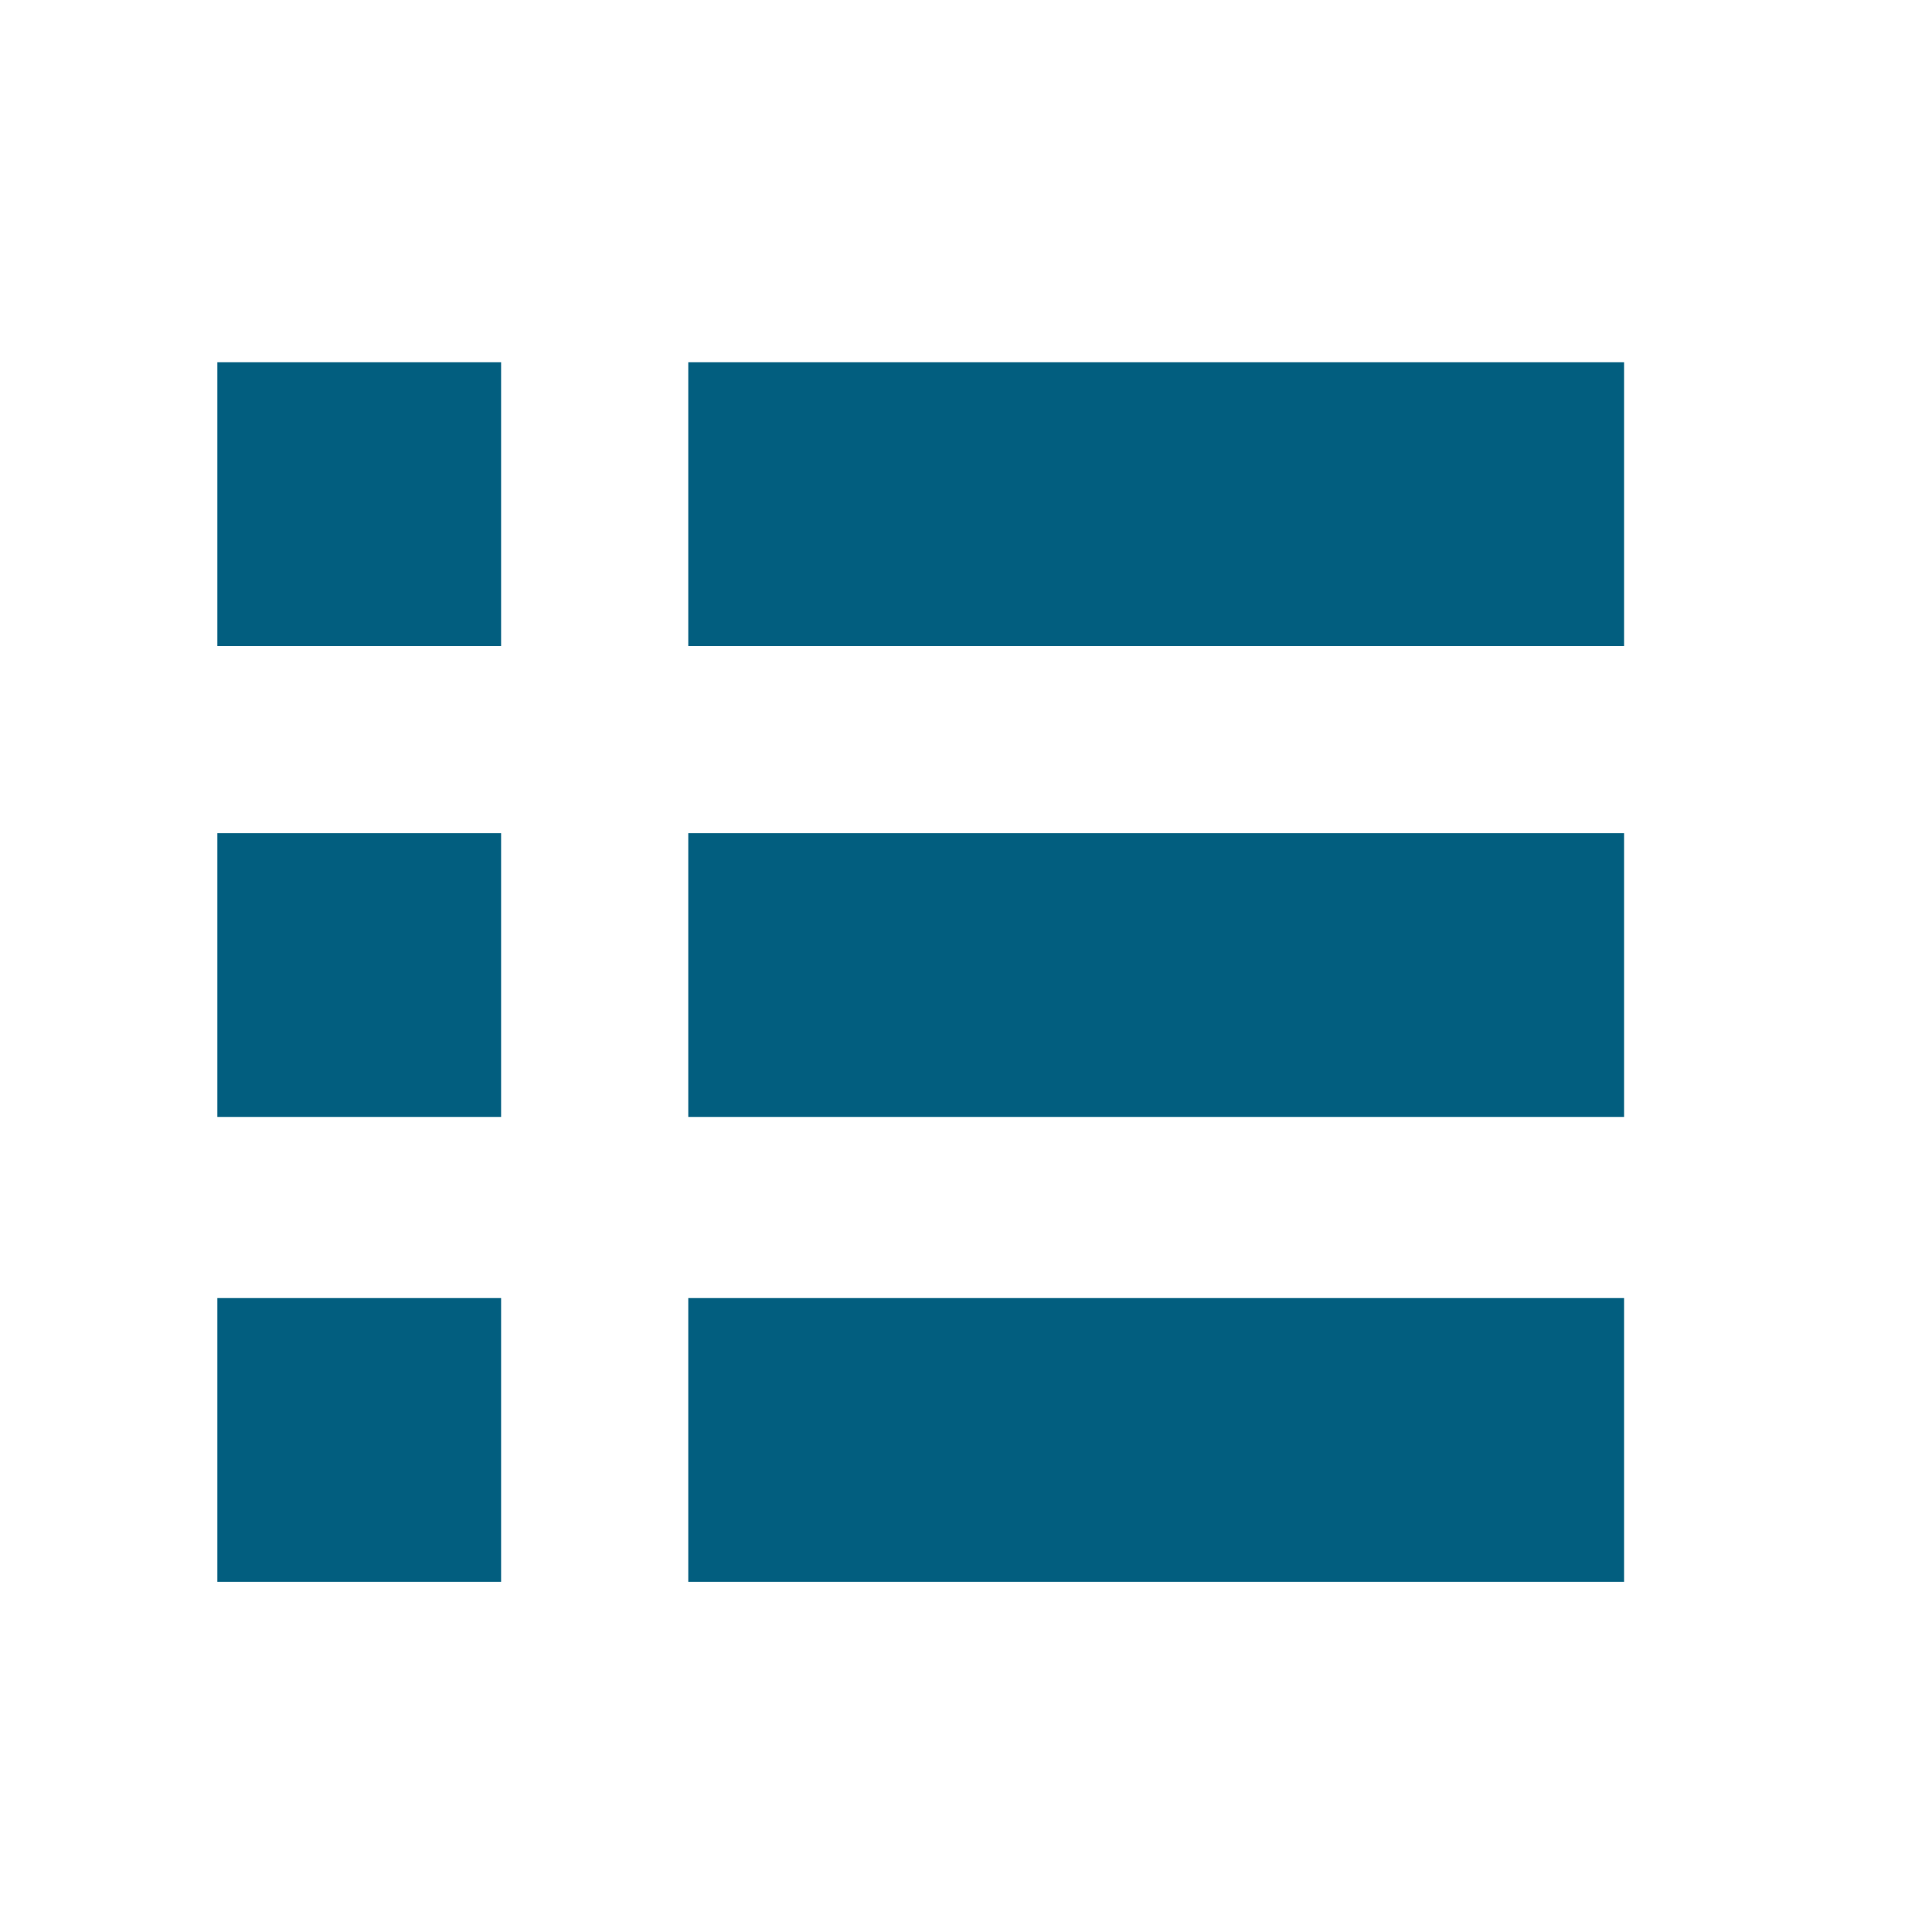
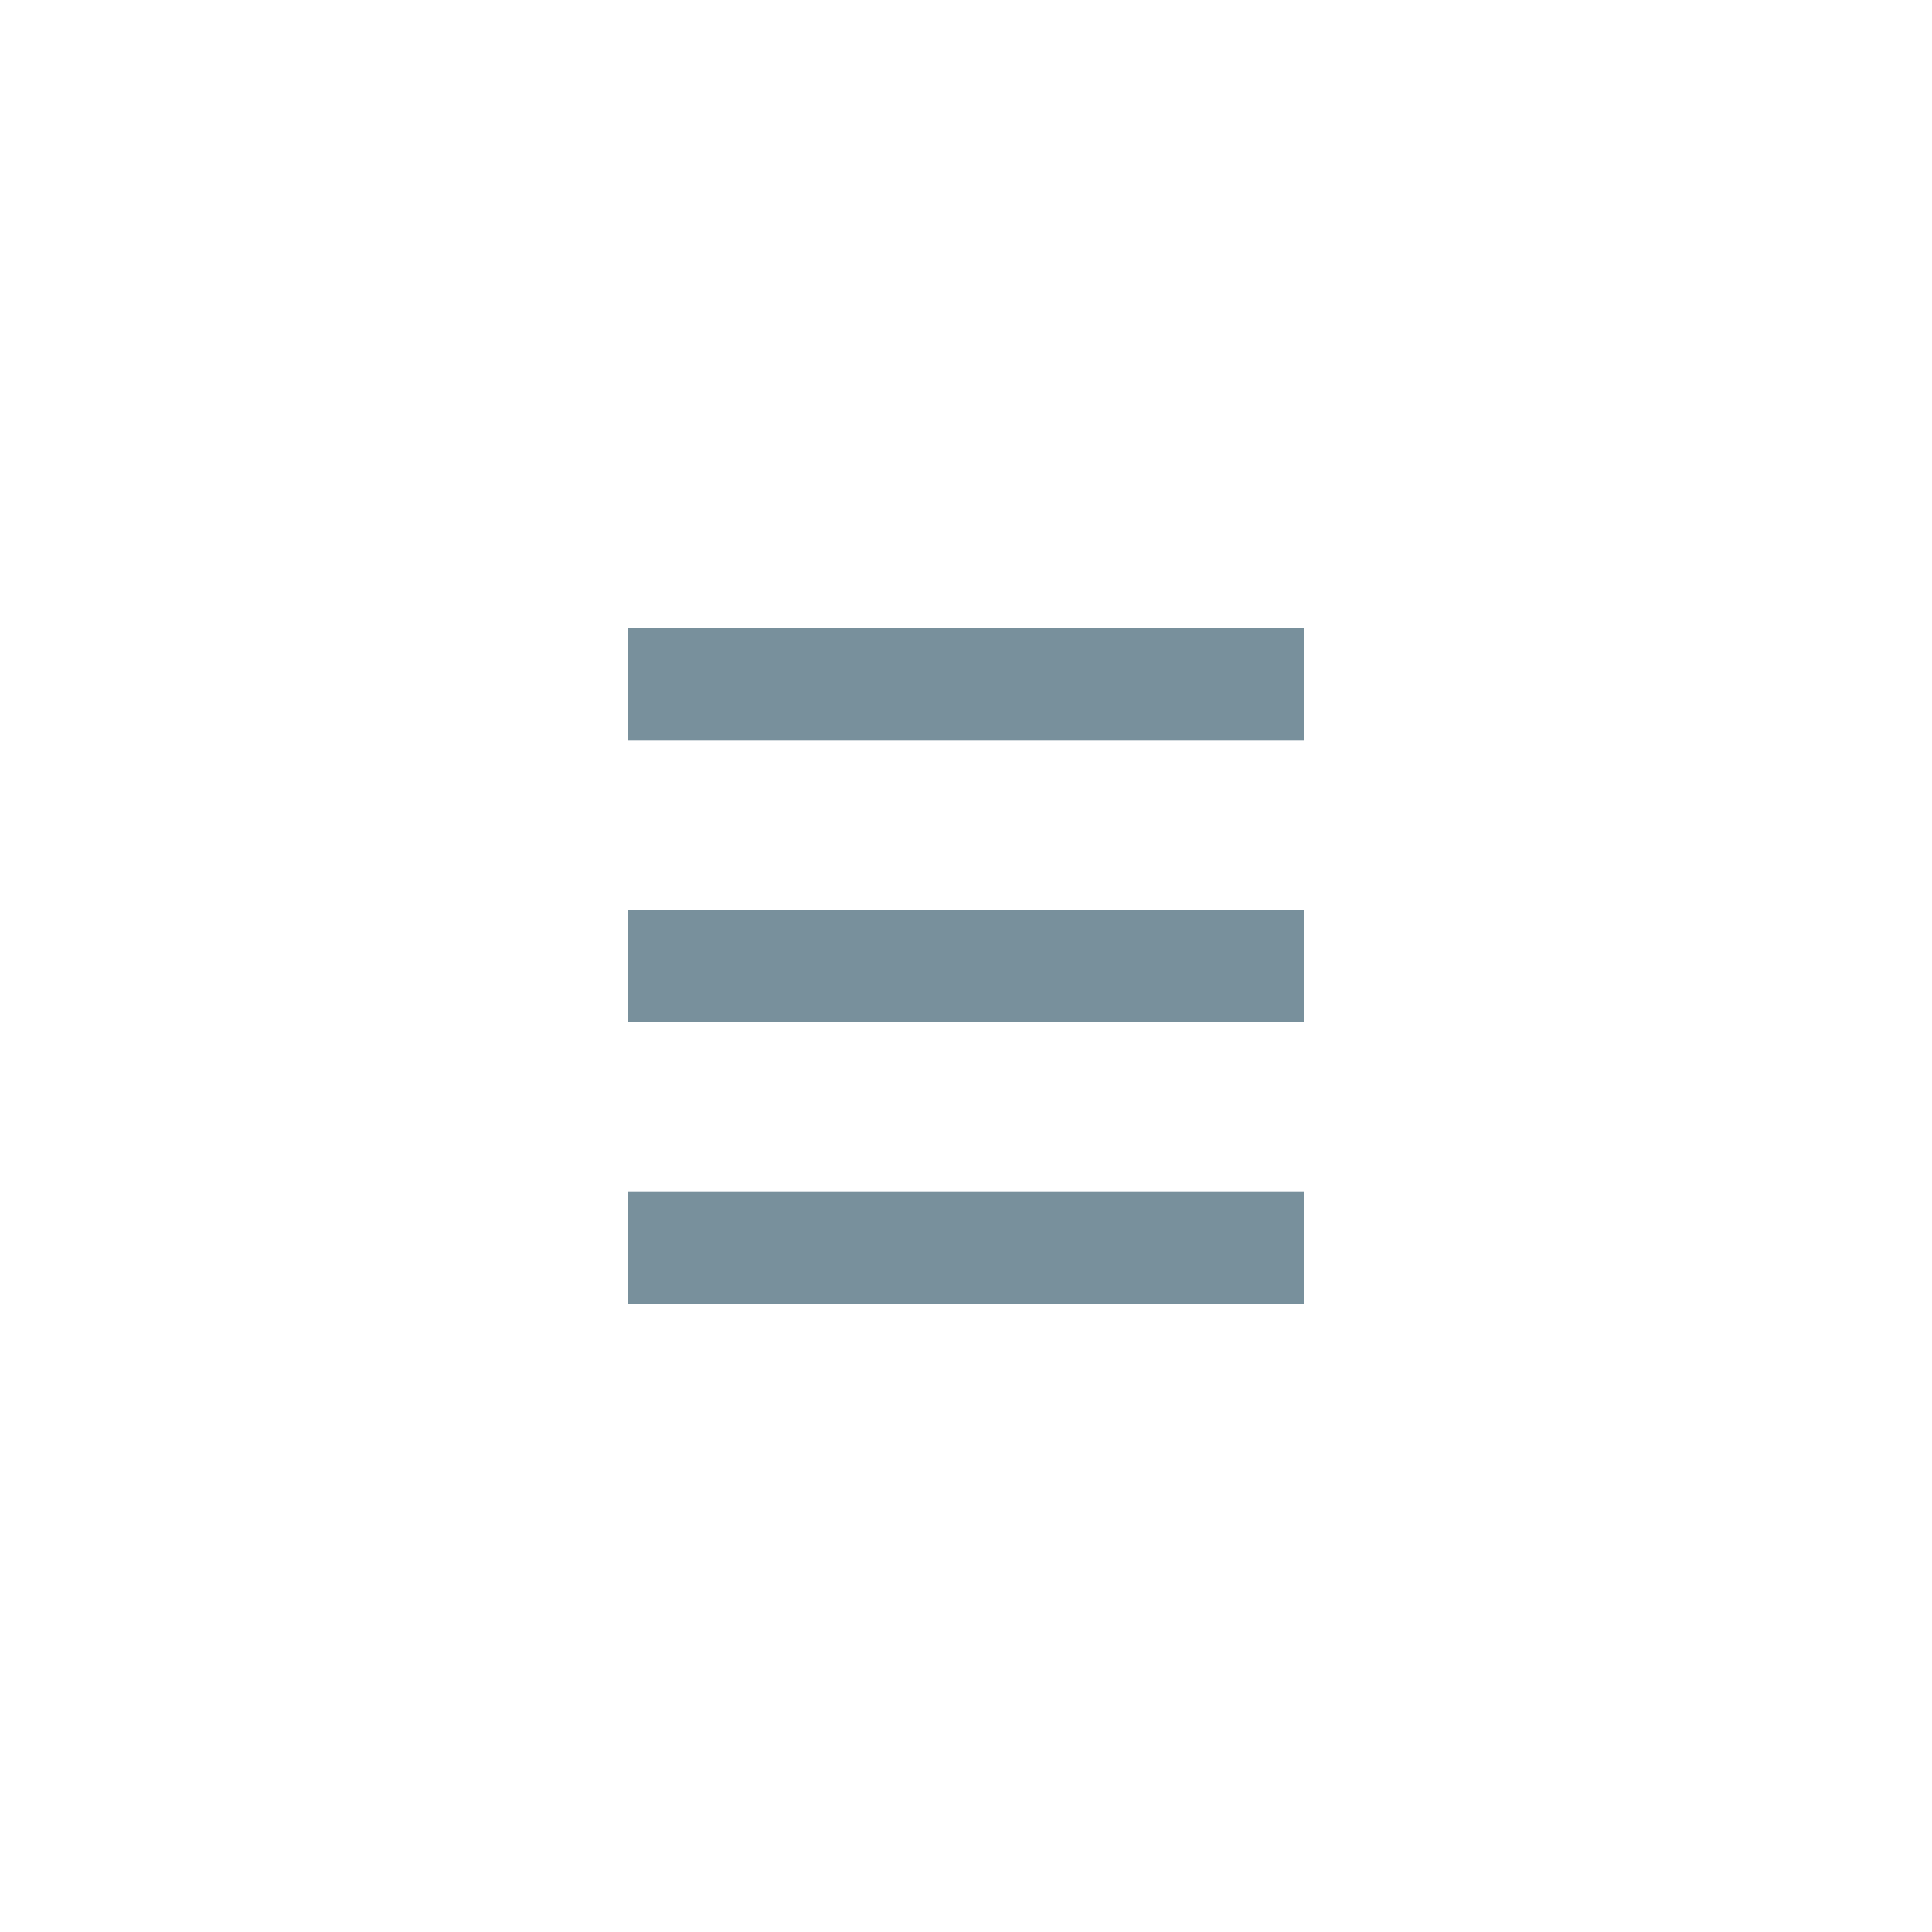
- <svg xmlns="http://www.w3.org/2000/svg" version="1.1" x="0px" y="0px" viewBox="0 0 32 32" style="enable-background:new 0 0 32 32;" xml:space="preserve">
-   <style type="text/css">
- 	.st0{display:none;}
- 	.st1{display:inline;fill:none;}
- 	.st2{display:inline;}
- 	.st3{display:inline;fill:#025E7F;}
- 	.st4{fill:#025E7F;}
- </style>
-   <g id="Layer_1" class="st0">
-     <rect class="st1" width="32" height="32" />
-     <path class="st2" d="M4.8,4.2v16.4h22V4.2H4.8z M25.6,19.4H6v-14h19.6L25.6,19.4z" />
-     <path class="st3" d="M14.3,17.3c2.4,0,4.3-2.4,4.3-5.3S18,6.7,14.3,6.7S9.9,9.1,9.9,12S11.9,17.3,14.3,17.3z" />
-     <path class="st3" d="M16.6,17.7c-0.6,0.7-1.5,1-2.4,1c-0.9,0-1.8-0.3-2.4-1c-4.9,0.8-5.6,2.3-5.8,7.2v0.8c0,0,1.2,2.4,8.2,2.4   s8.2-2.4,8.2-2.4v-0.7C22.3,20,21.7,18.6,16.6,17.7z" />
-   </g>
-   <g id="Layer_2" class="st0">
-     <g class="st2">
-       <path class="st4" d="M18.6,8.7l4.4,4.4L11.8,24.3l-4.4-4.4L18.6,8.7z M26.4,7.7l-2-2c-0.8-0.8-2-0.8-2.8,0l-1.9,1.9l4.4,4.4    l2.2-2.2C27,9.2,27,8.2,26.4,7.7z M5.1,26.1c-0.1,0.4,0.2,0.7,0.6,0.6l4.9-1.2l-4.4-4.4L5.1,26.1z" />
-     </g>
-   </g>
-   <g id="Layer_3" class="st0">
-     <rect x="4.3" y="5.3" class="st3" width="7" height="7" />
-     <rect x="4.3" y="13.3" class="st3" width="7" height="7" />
-     <rect x="4.3" y="21.3" class="st3" width="7" height="7" />
-     <rect x="12.3" y="5.3" class="st3" width="7" height="7" />
-     <rect x="20.3" y="5.3" class="st3" width="7" height="7" />
-     <path class="st3" d="M12.3,13.3v7h7v-7H12.3z M18.1,19.1h-4.7v-4.7h4.7V19.1z" />
-     <path class="st3" d="M20.3,13.3v7h7v-7H20.3z M26.1,19.1h-4.7v-4.7h4.7V19.1z" />
-     <path class="st3" d="M12.3,21.3v7h7v-7H12.3z M18.1,27.1h-4.7v-4.7h4.7V27.1z" />
-     <path class="st3" d="M20.3,21.3v7h7v-7H20.3z M26.1,27.1h-4.7v-4.7h4.7V27.1z" />
-   </g>
-   <g id="Layer_4" class="st0">
-     <g class="st2">
-       <rect x="3.8" y="12.5" class="st4" width="6.1" height="15.7" />
-       <rect x="12.2" y="5.3" class="st4" width="6.1" height="23" />
-       <rect x="20.7" y="19.8" class="st4" width="6.1" height="8.5" />
-     </g>
-   </g>
-   <g id="Layer_5">
-     <g>
-       <rect x="11.4" y="6" class="st4" width="15.5" height="4.7" />
-       <rect x="11.4" y="13.8" class="st4" width="15.5" height="4.7" />
-       <rect x="11.4" y="21.5" class="st4" width="15.5" height="4.7" />
-       <rect x="3.6" y="6" class="st4" width="4.7" height="4.7" />
-       <rect x="3.6" y="13.8" class="st4" width="4.7" height="4.7" />
-       <rect x="3.6" y="21.5" class="st4" width="4.7" height="4.7" />
-     </g>
-   </g>
+ <svg xmlns="http://www.w3.org/2000/svg" width="40" height="40" fill="none" viewBox="0 0 40 40">
+   <path fill="#78909C" d="M13 13h14v2.333H13V13zm0 5.833h14v2.334H13v-2.334zm0 5.834h14V27H13v-2.333z" />
</svg>
